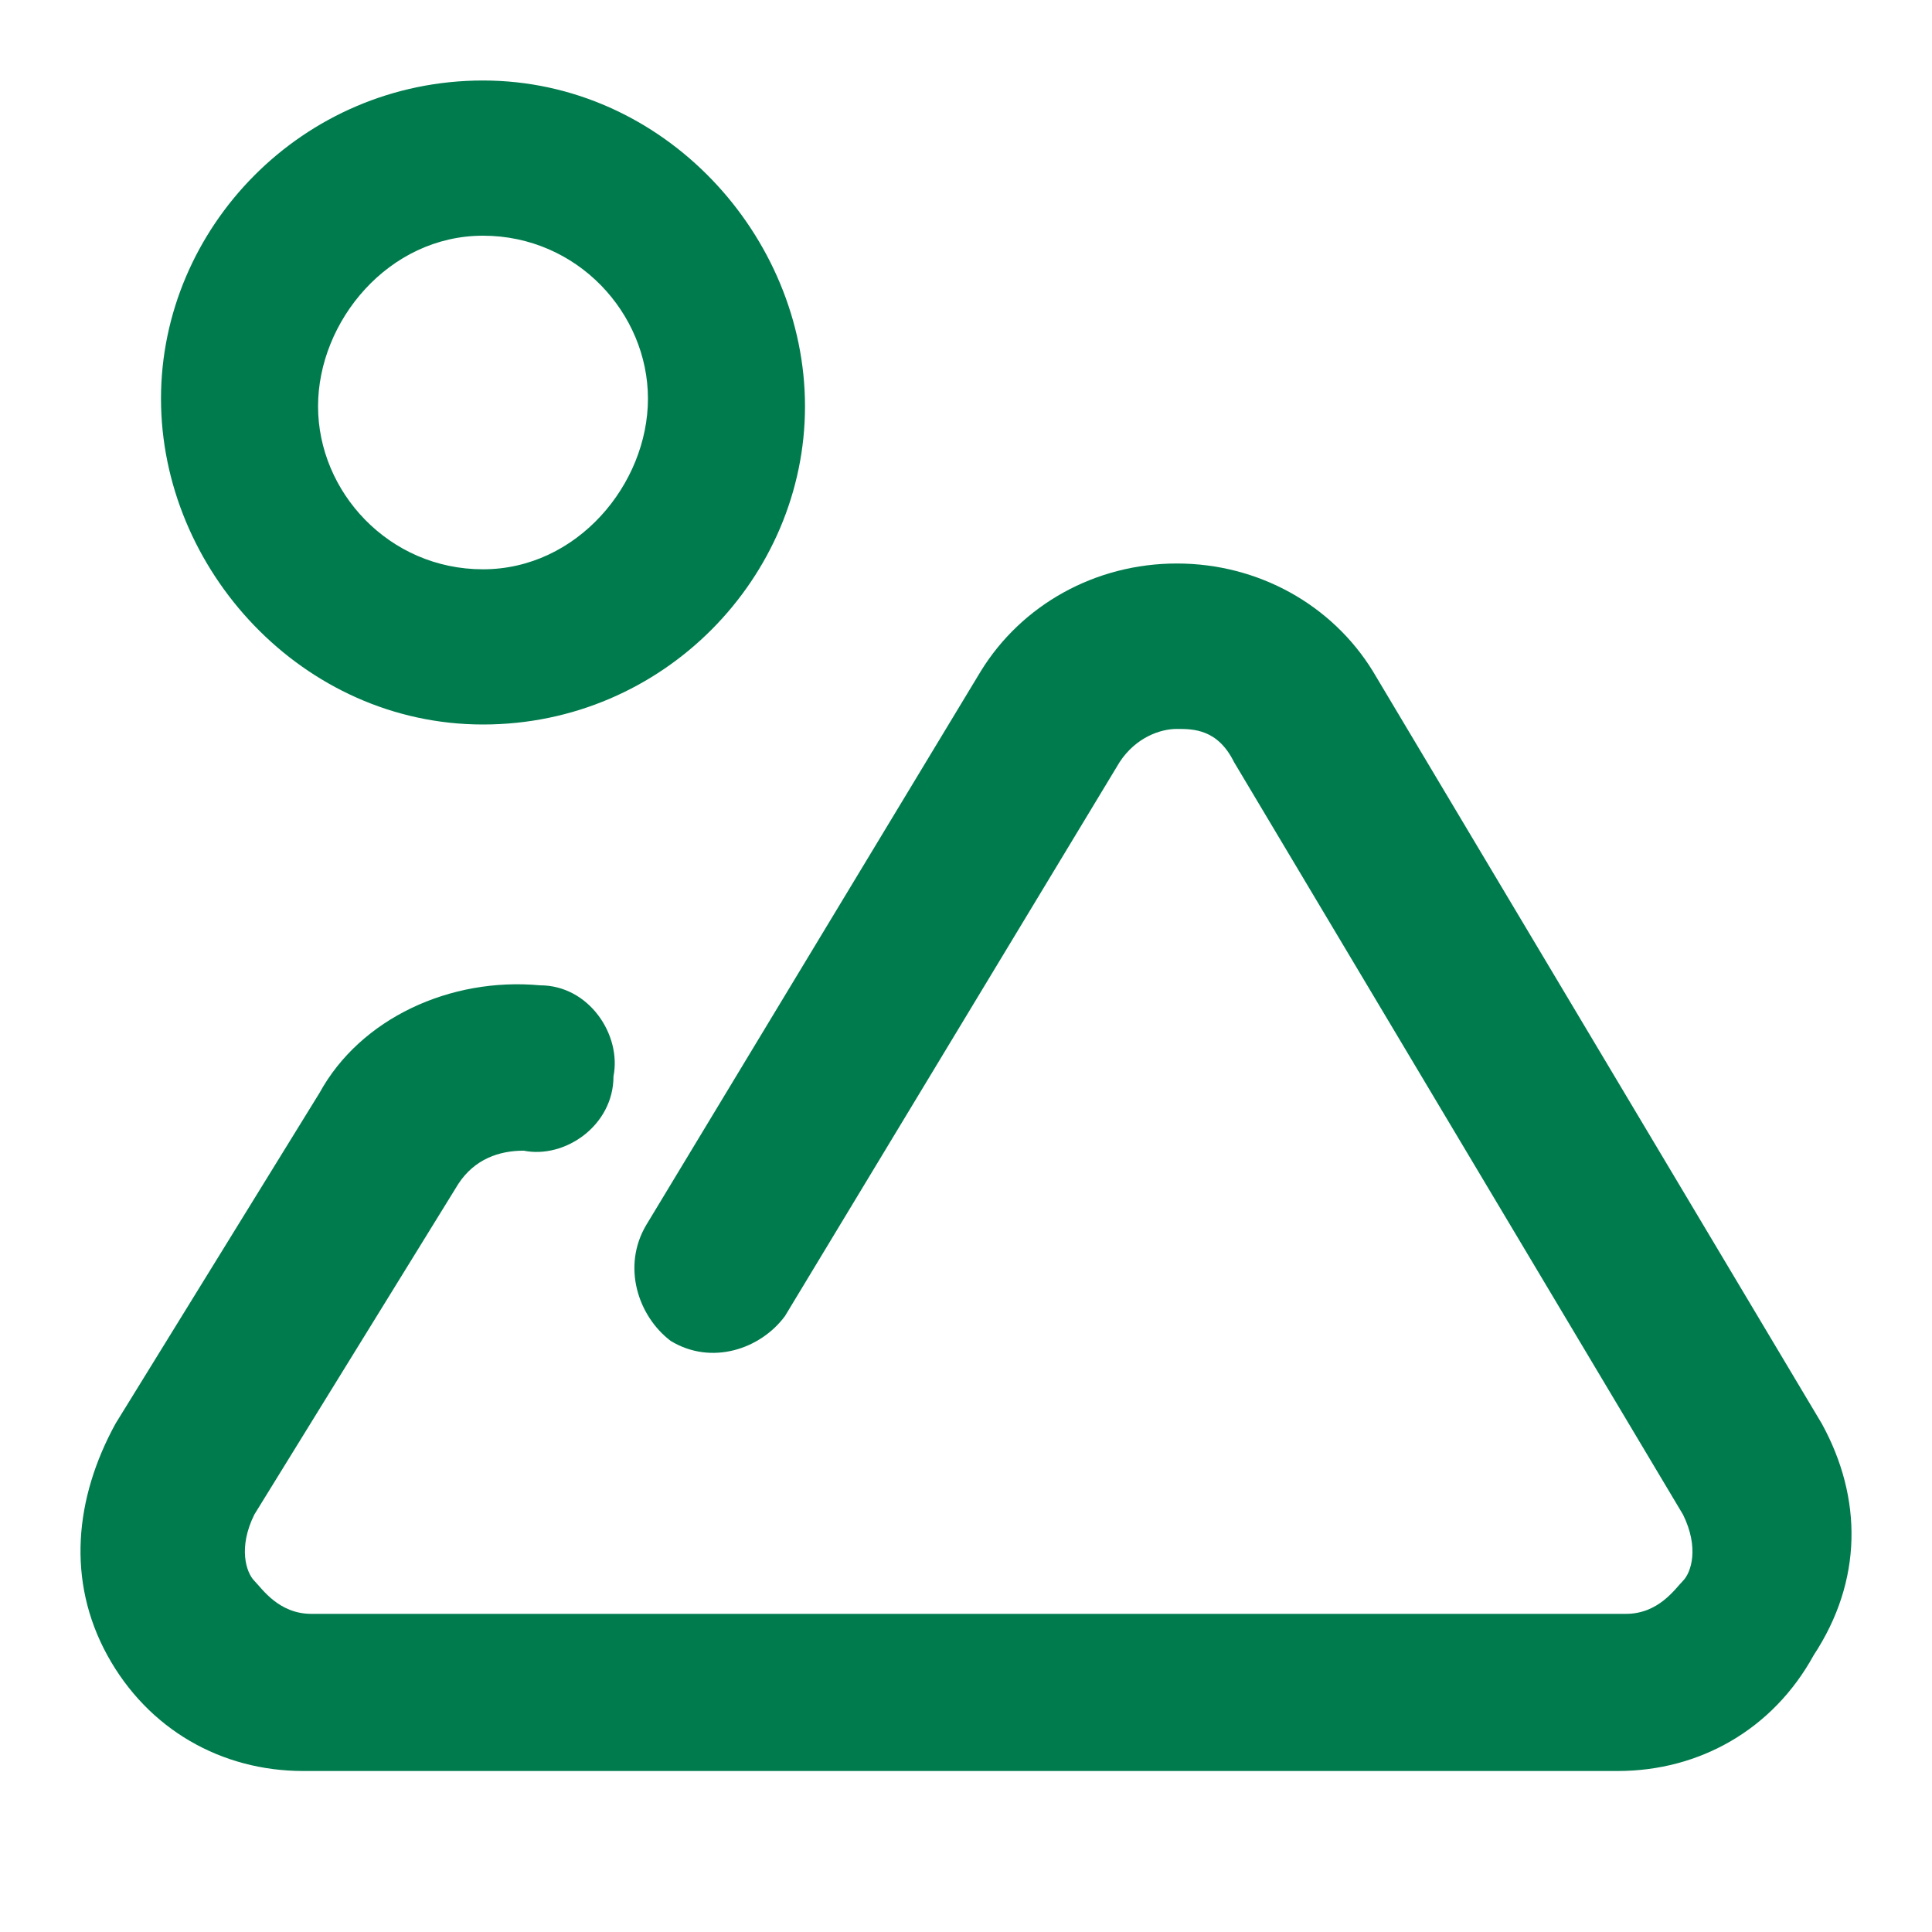
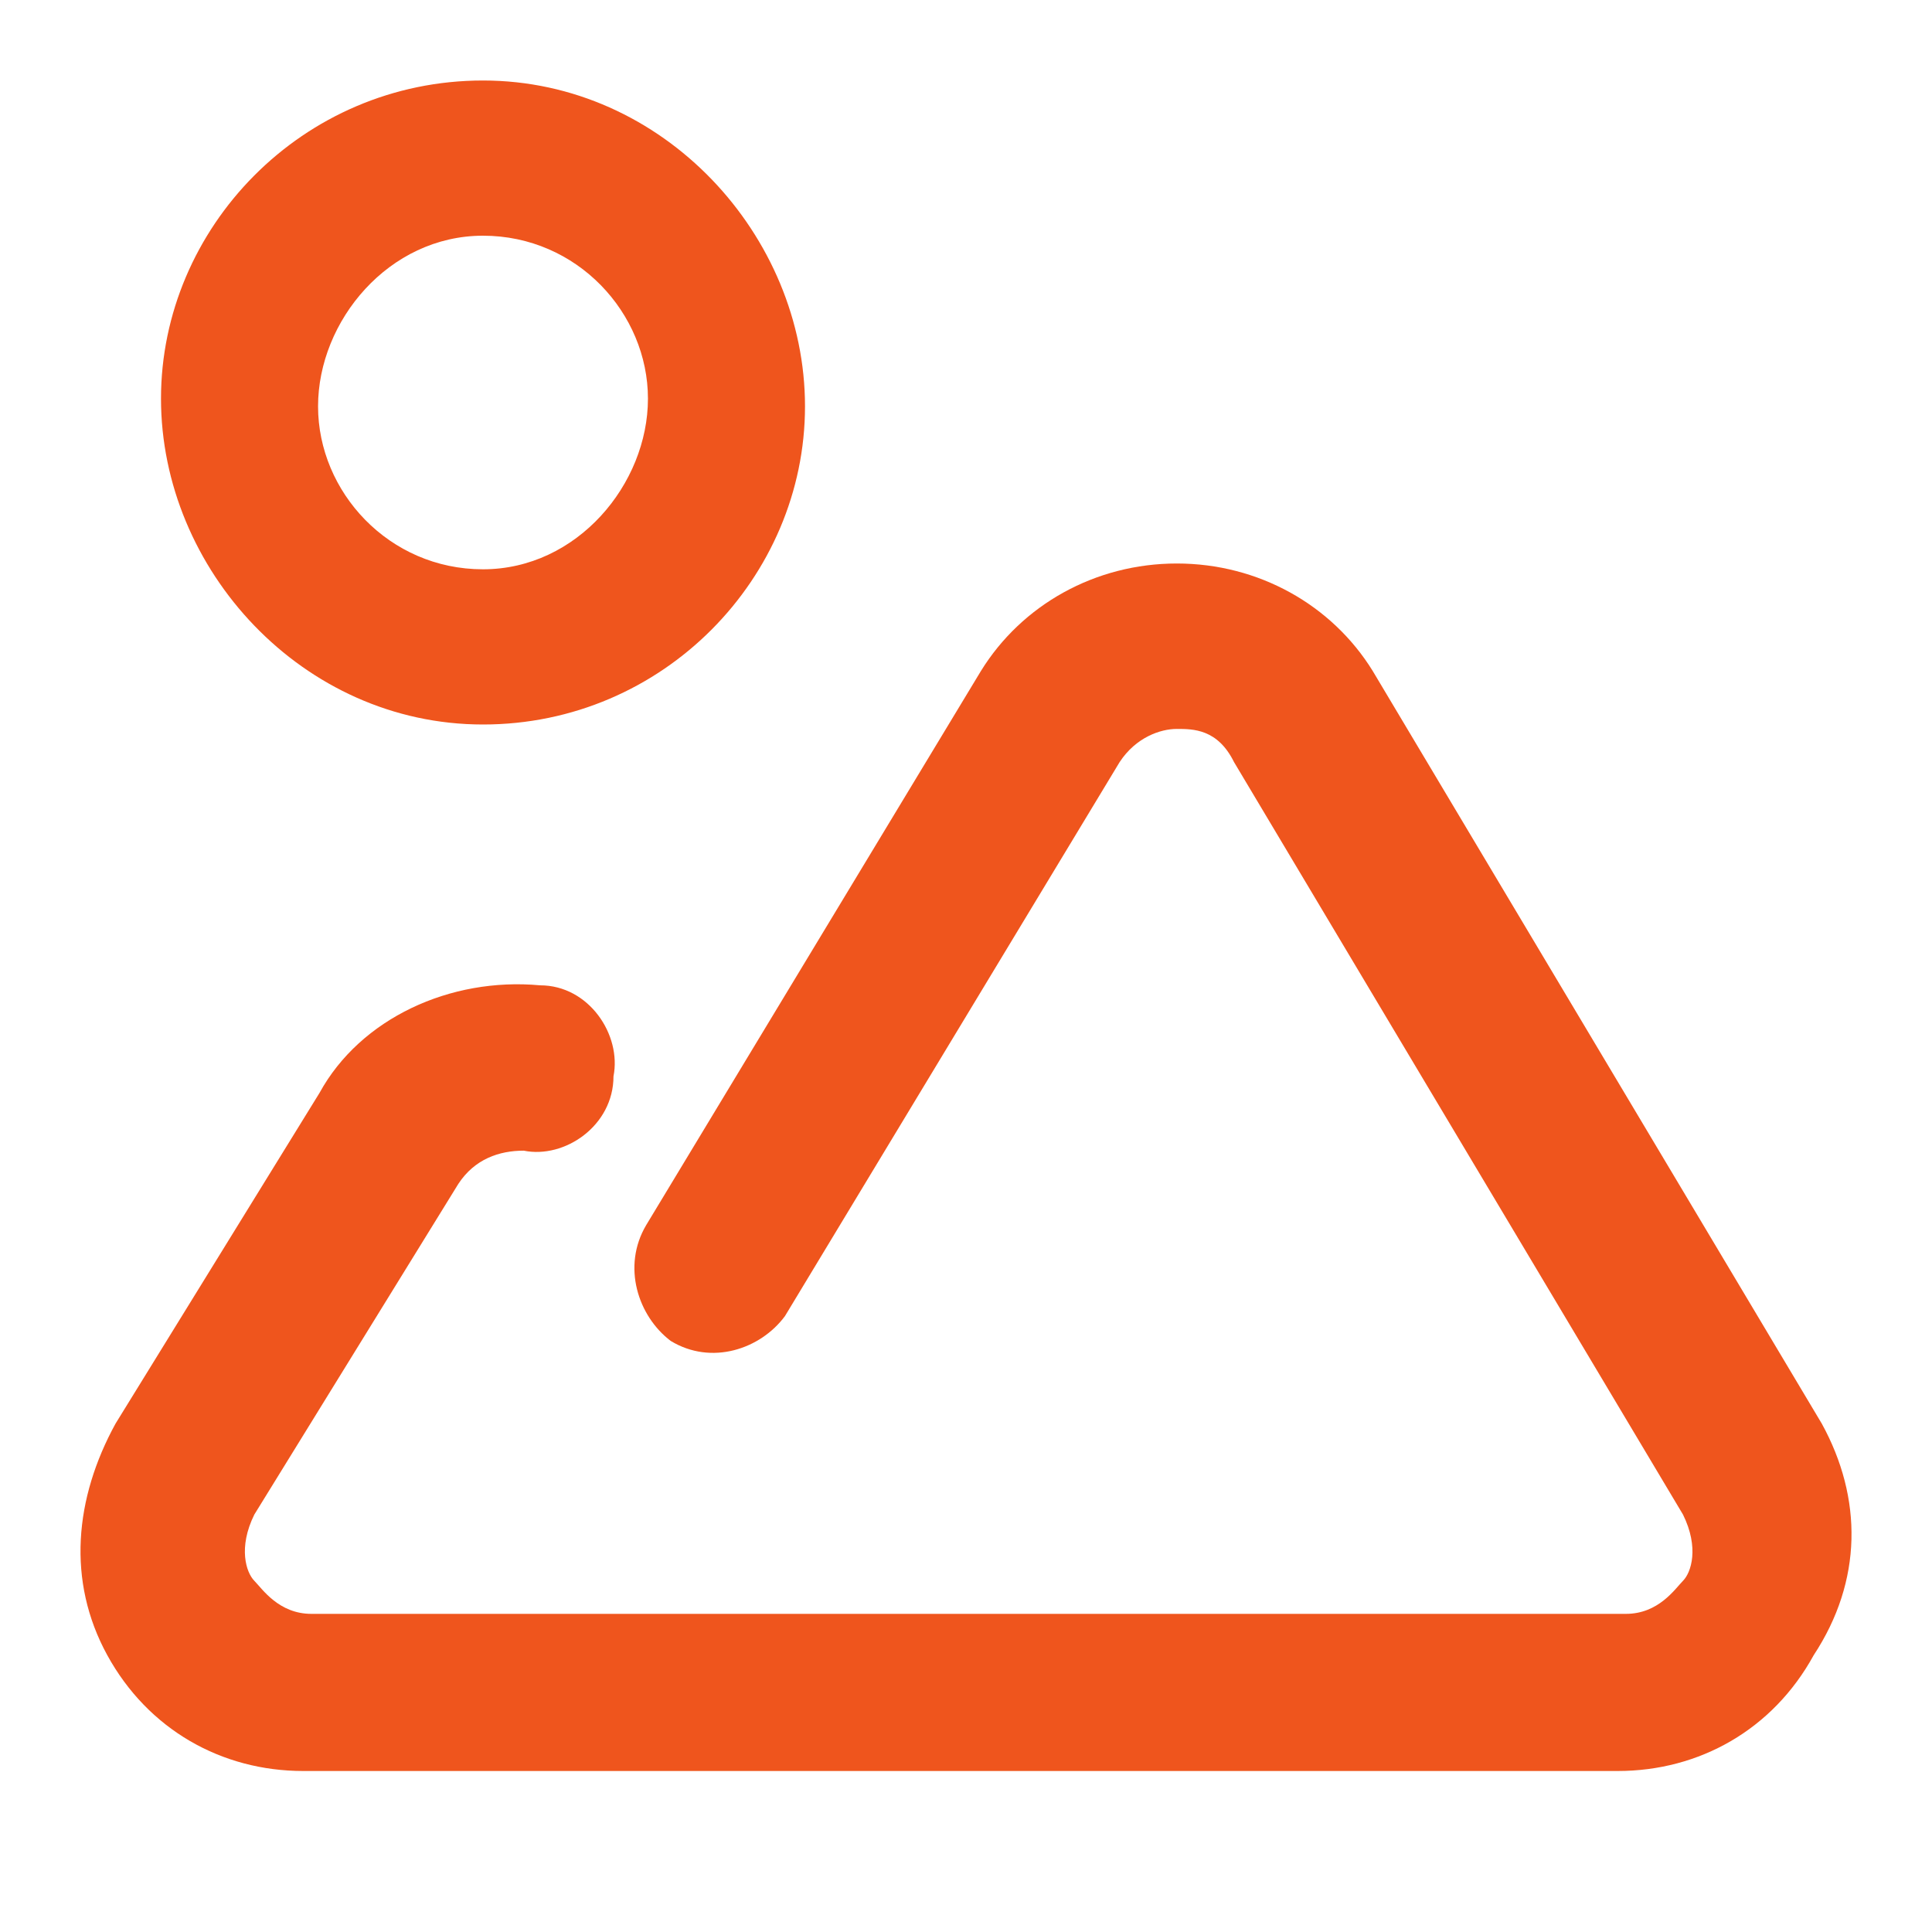
<svg xmlns="http://www.w3.org/2000/svg" width="35" height="35" viewBox="0 0 24 24" fill="none">
-   <path d="M22.631 17.685L17.053 8.336C16.546 7.514 15.633 7 14.619 7C13.605 7 12.692 7.514 12.185 8.336L8.027 15.219C7.723 15.733 7.926 16.349 8.331 16.657C8.838 16.966 9.447 16.76 9.751 16.349L13.909 9.466C14.112 9.158 14.416 9.055 14.619 9.055C14.822 9.055 15.126 9.055 15.329 9.466L20.907 18.815C21.11 19.226 21.009 19.534 20.907 19.637C20.806 19.74 20.603 20.048 20.197 20.048H3.869C3.463 20.048 3.26 19.74 3.159 19.637C3.058 19.534 2.956 19.226 3.159 18.815L5.694 14.706C5.897 14.397 6.202 14.294 6.506 14.294C7.013 14.397 7.621 13.986 7.621 13.37C7.723 12.856 7.317 12.24 6.709 12.24C5.593 12.137 4.477 12.651 3.97 13.575L1.435 17.685C0.928 18.61 0.826 19.637 1.333 20.562C1.84 21.486 2.753 22 3.767 22H20.096C21.11 22 22.023 21.486 22.53 20.562C23.139 19.637 23.139 18.61 22.631 17.685Z" fill="#007B4E" />
-   <path d="M6 9C8.244 9 10 7.169 10 5.048C10 2.928 8.244 1 6 1C3.756 1 2 2.831 2 4.952C2 7.072 3.756 9 6 9ZM6 2.928C7.171 2.928 8.049 3.892 8.049 4.952C8.049 6.012 7.171 7.072 6 7.072C4.829 7.072 3.951 6.108 3.951 5.048C3.951 3.988 4.829 2.928 6 2.928Z" fill="#007B4E" />
+   <path d="M22.631 17.685L17.053 8.336C16.546 7.514 15.633 7 14.619 7C13.605 7 12.692 7.514 12.185 8.336L8.027 15.219C7.723 15.733 7.926 16.349 8.331 16.657C8.838 16.966 9.447 16.76 9.751 16.349L13.909 9.466C14.112 9.158 14.416 9.055 14.619 9.055C14.822 9.055 15.126 9.055 15.329 9.466L20.907 18.815C21.11 19.226 21.009 19.534 20.907 19.637C20.806 19.74 20.603 20.048 20.197 20.048H3.869C3.463 20.048 3.26 19.74 3.159 19.637C3.058 19.534 2.956 19.226 3.159 18.815L5.694 14.706C5.897 14.397 6.202 14.294 6.506 14.294C7.013 14.397 7.621 13.986 7.621 13.37C7.723 12.856 7.317 12.24 6.709 12.24C5.593 12.137 4.477 12.651 3.97 13.575L1.435 17.685C0.928 18.61 0.826 19.637 1.333 20.562C1.84 21.486 2.753 22 3.767 22H20.096C21.11 22 22.023 21.486 22.53 20.562C23.139 19.637 23.139 18.61 22.631 17.685Z" fill="#EF551D" />
+   <path d="M6 9C8.244 9 10 7.169 10 5.048C10 2.928 8.244 1 6 1C3.756 1 2 2.831 2 4.952C2 7.072 3.756 9 6 9ZM6 2.928C7.171 2.928 8.049 3.892 8.049 4.952C8.049 6.012 7.171 7.072 6 7.072C4.829 7.072 3.951 6.108 3.951 5.048C3.951 3.988 4.829 2.928 6 2.928Z" fill="#EF551D" />
</svg>
